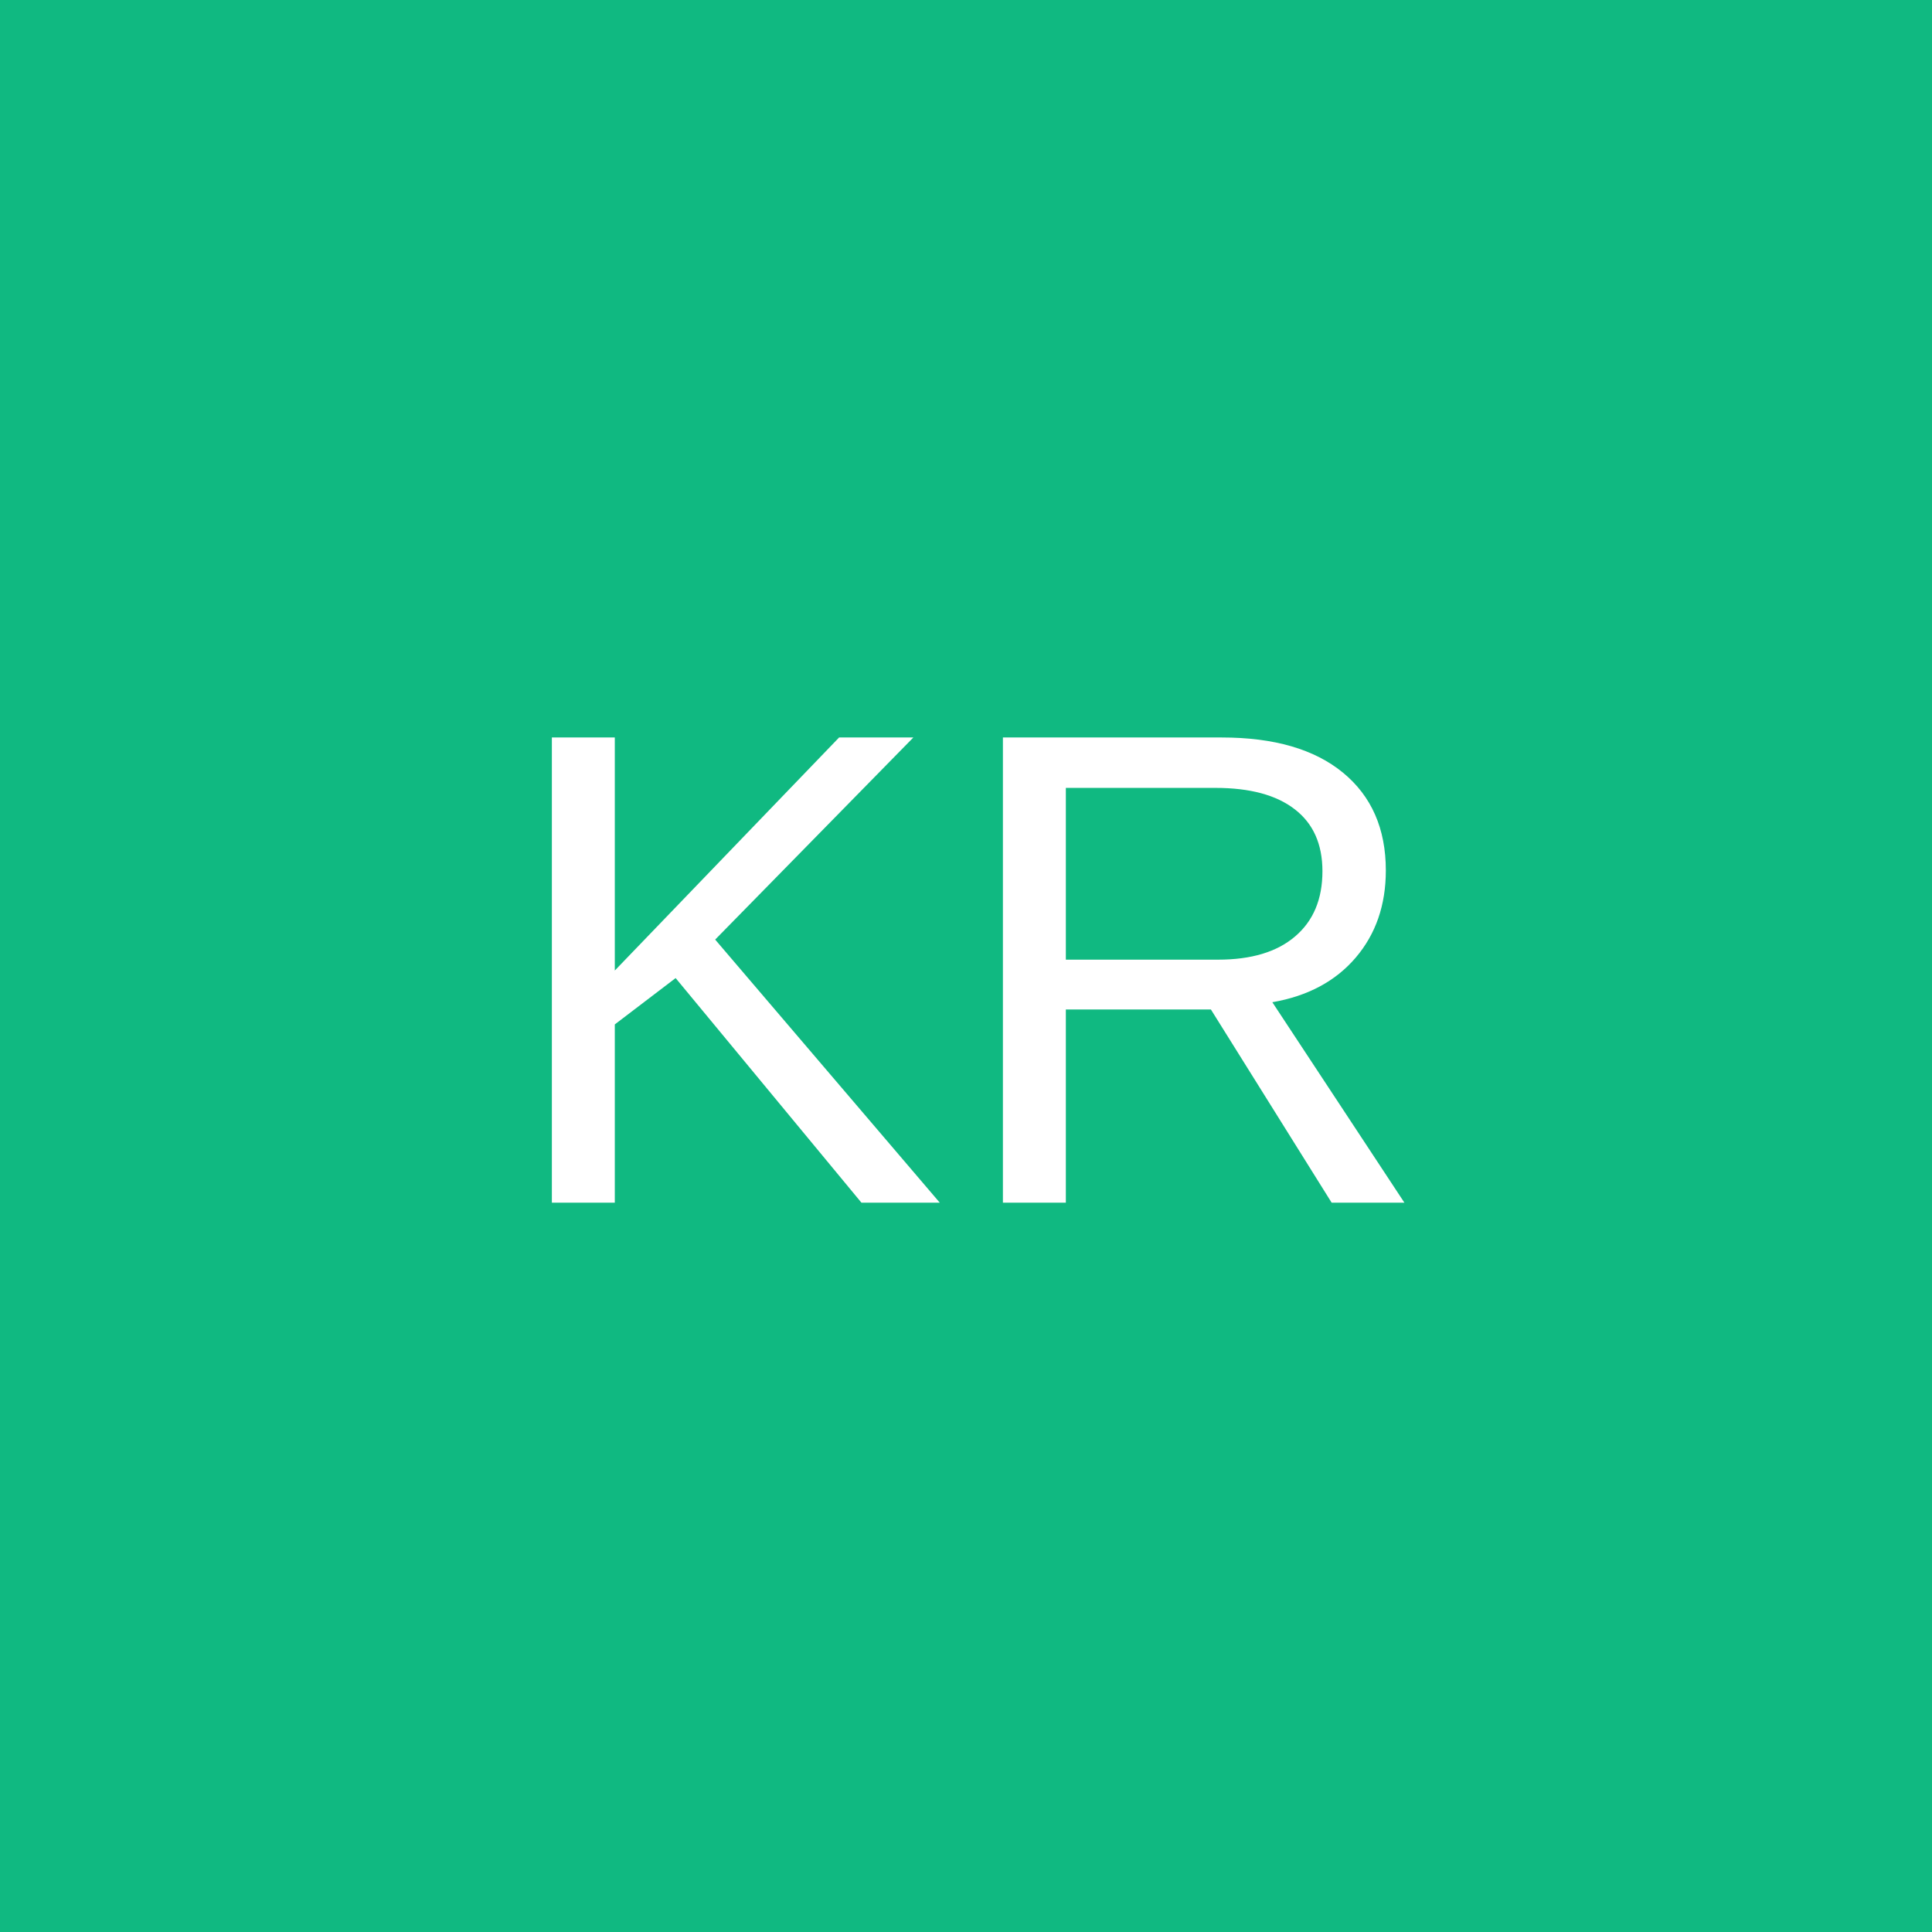
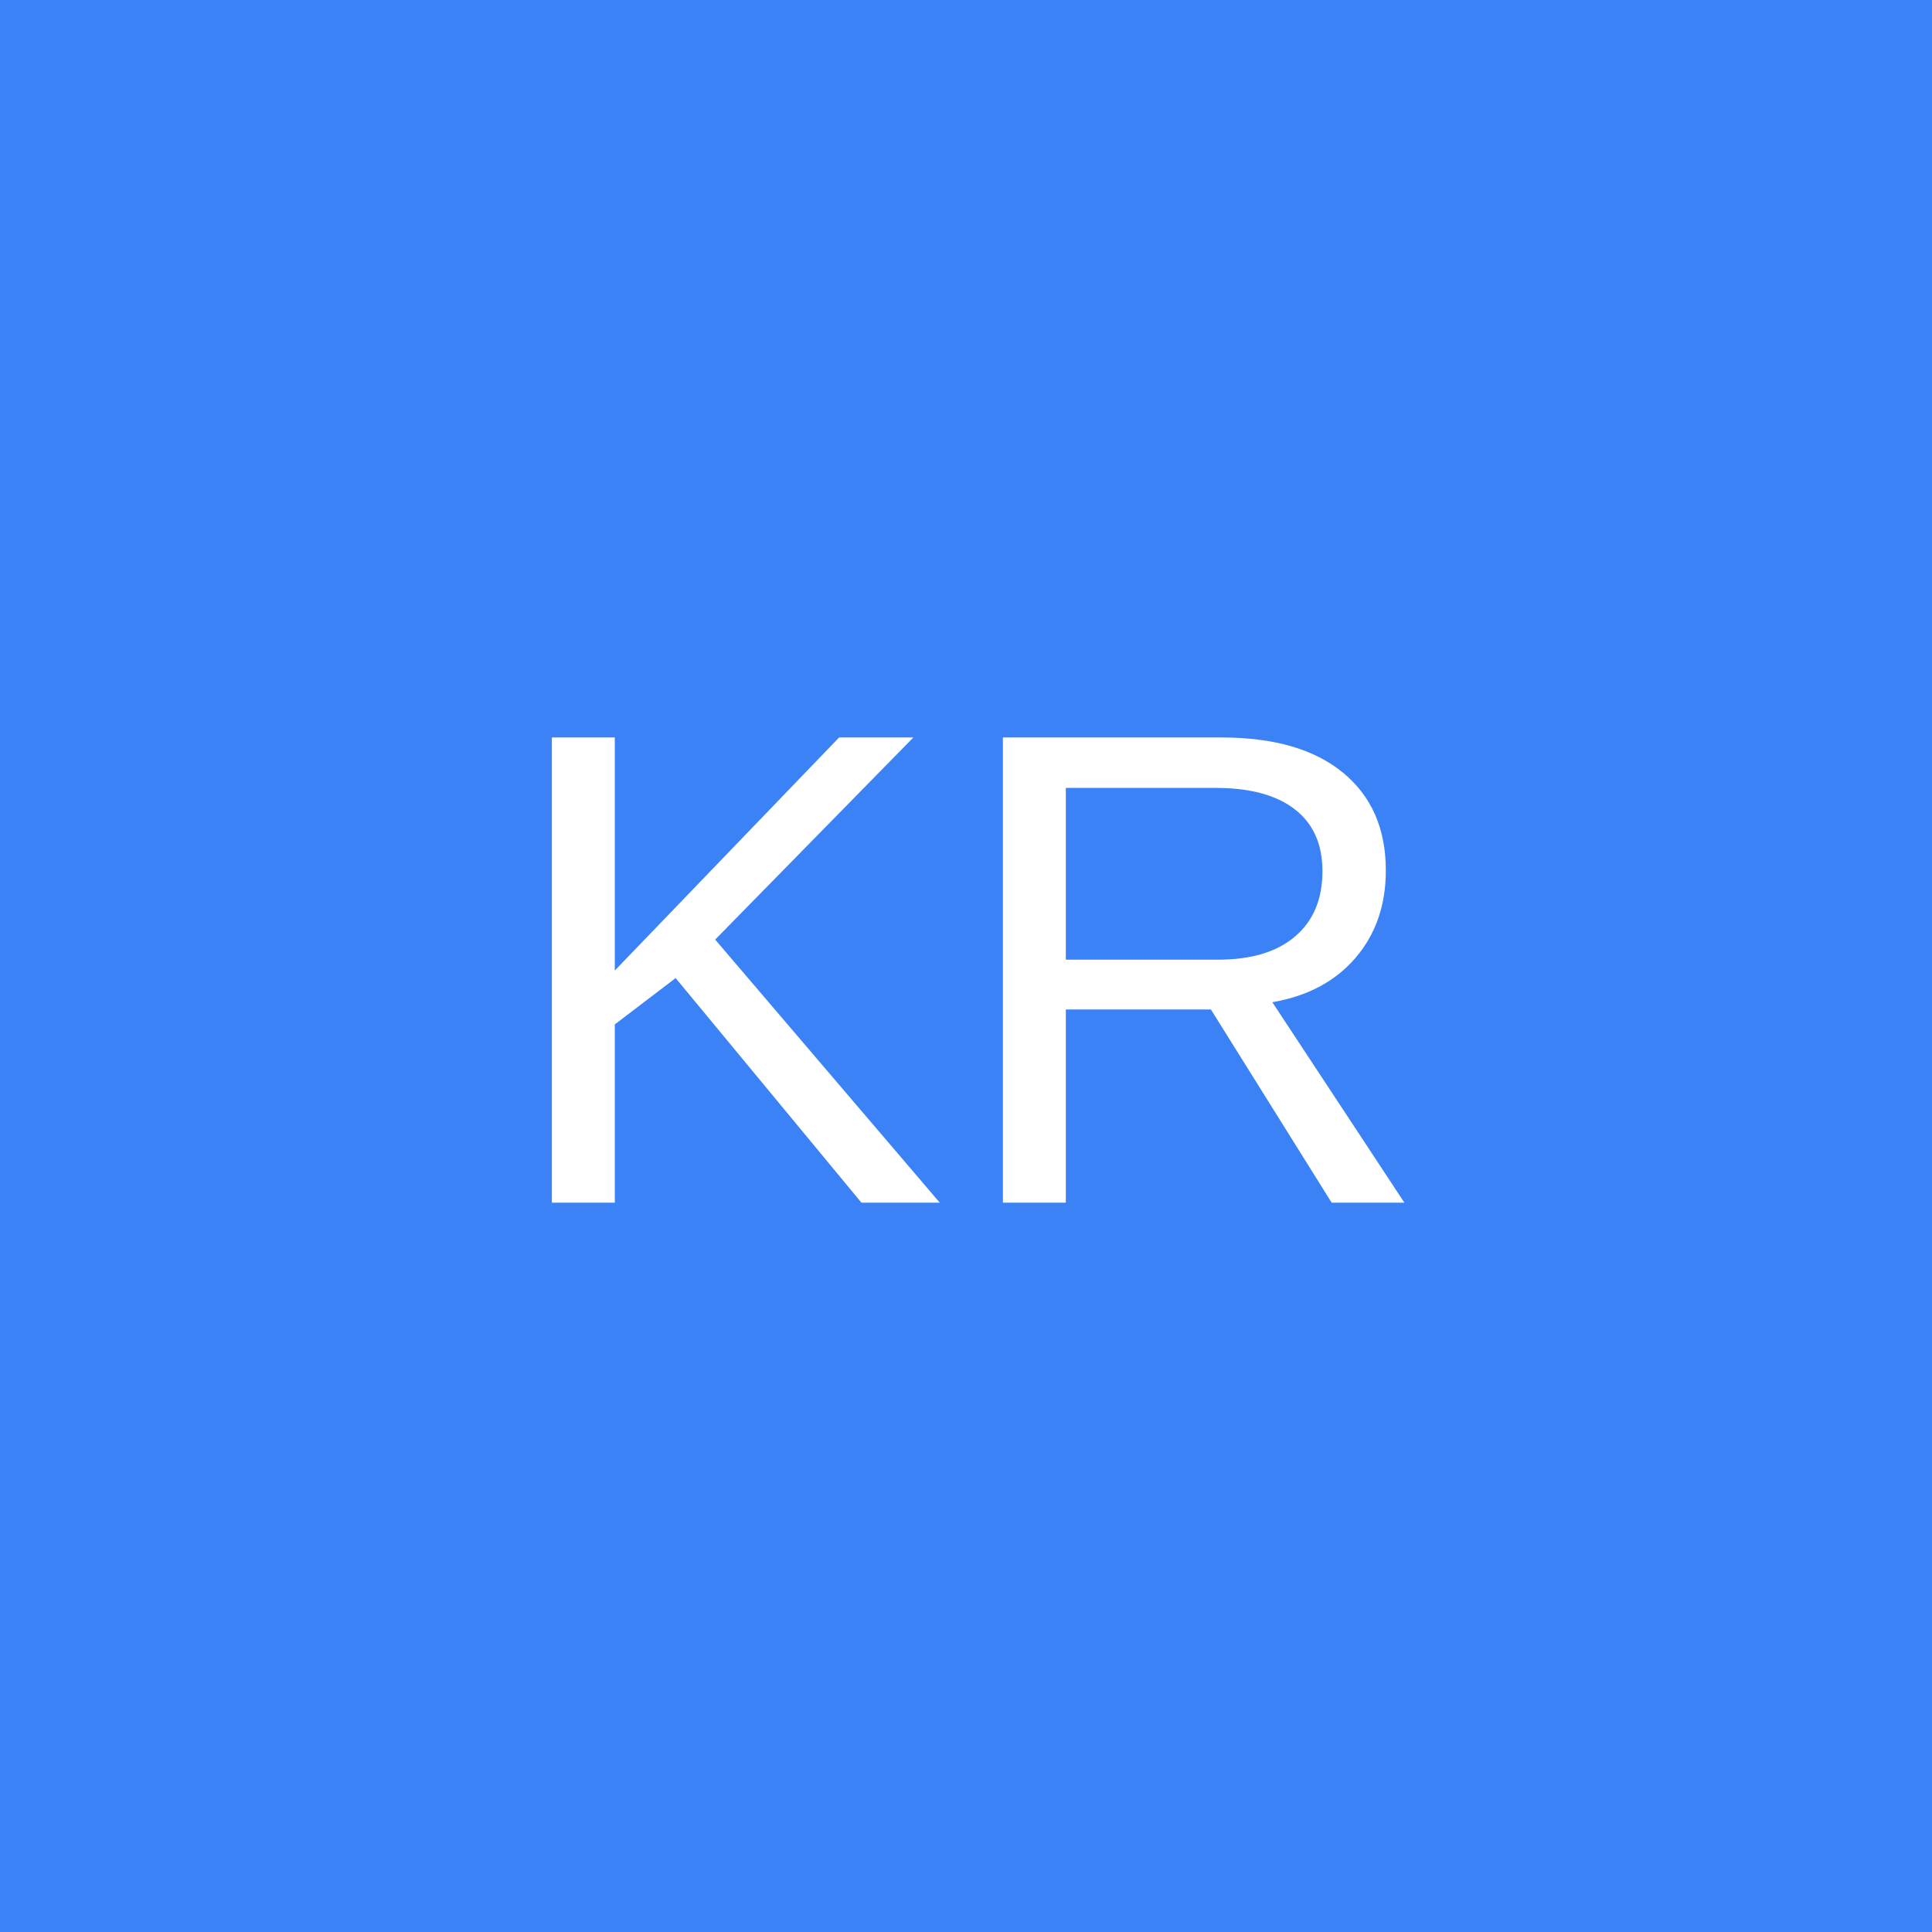
<svg xmlns="http://www.w3.org/2000/svg" width="200" height="200" viewBox="0 0 200 200">
-   <rect width="200" height="200" fill="#10b981" />
+   <rect width="200" height="200" fill="#3b82f6" />
  <text x="50%" y="50%" font-family="Arial, Helvetica, sans-serif" font-size="70" fill="#ffffff" text-anchor="middle" dy=".35em">KR</text>
</svg>
